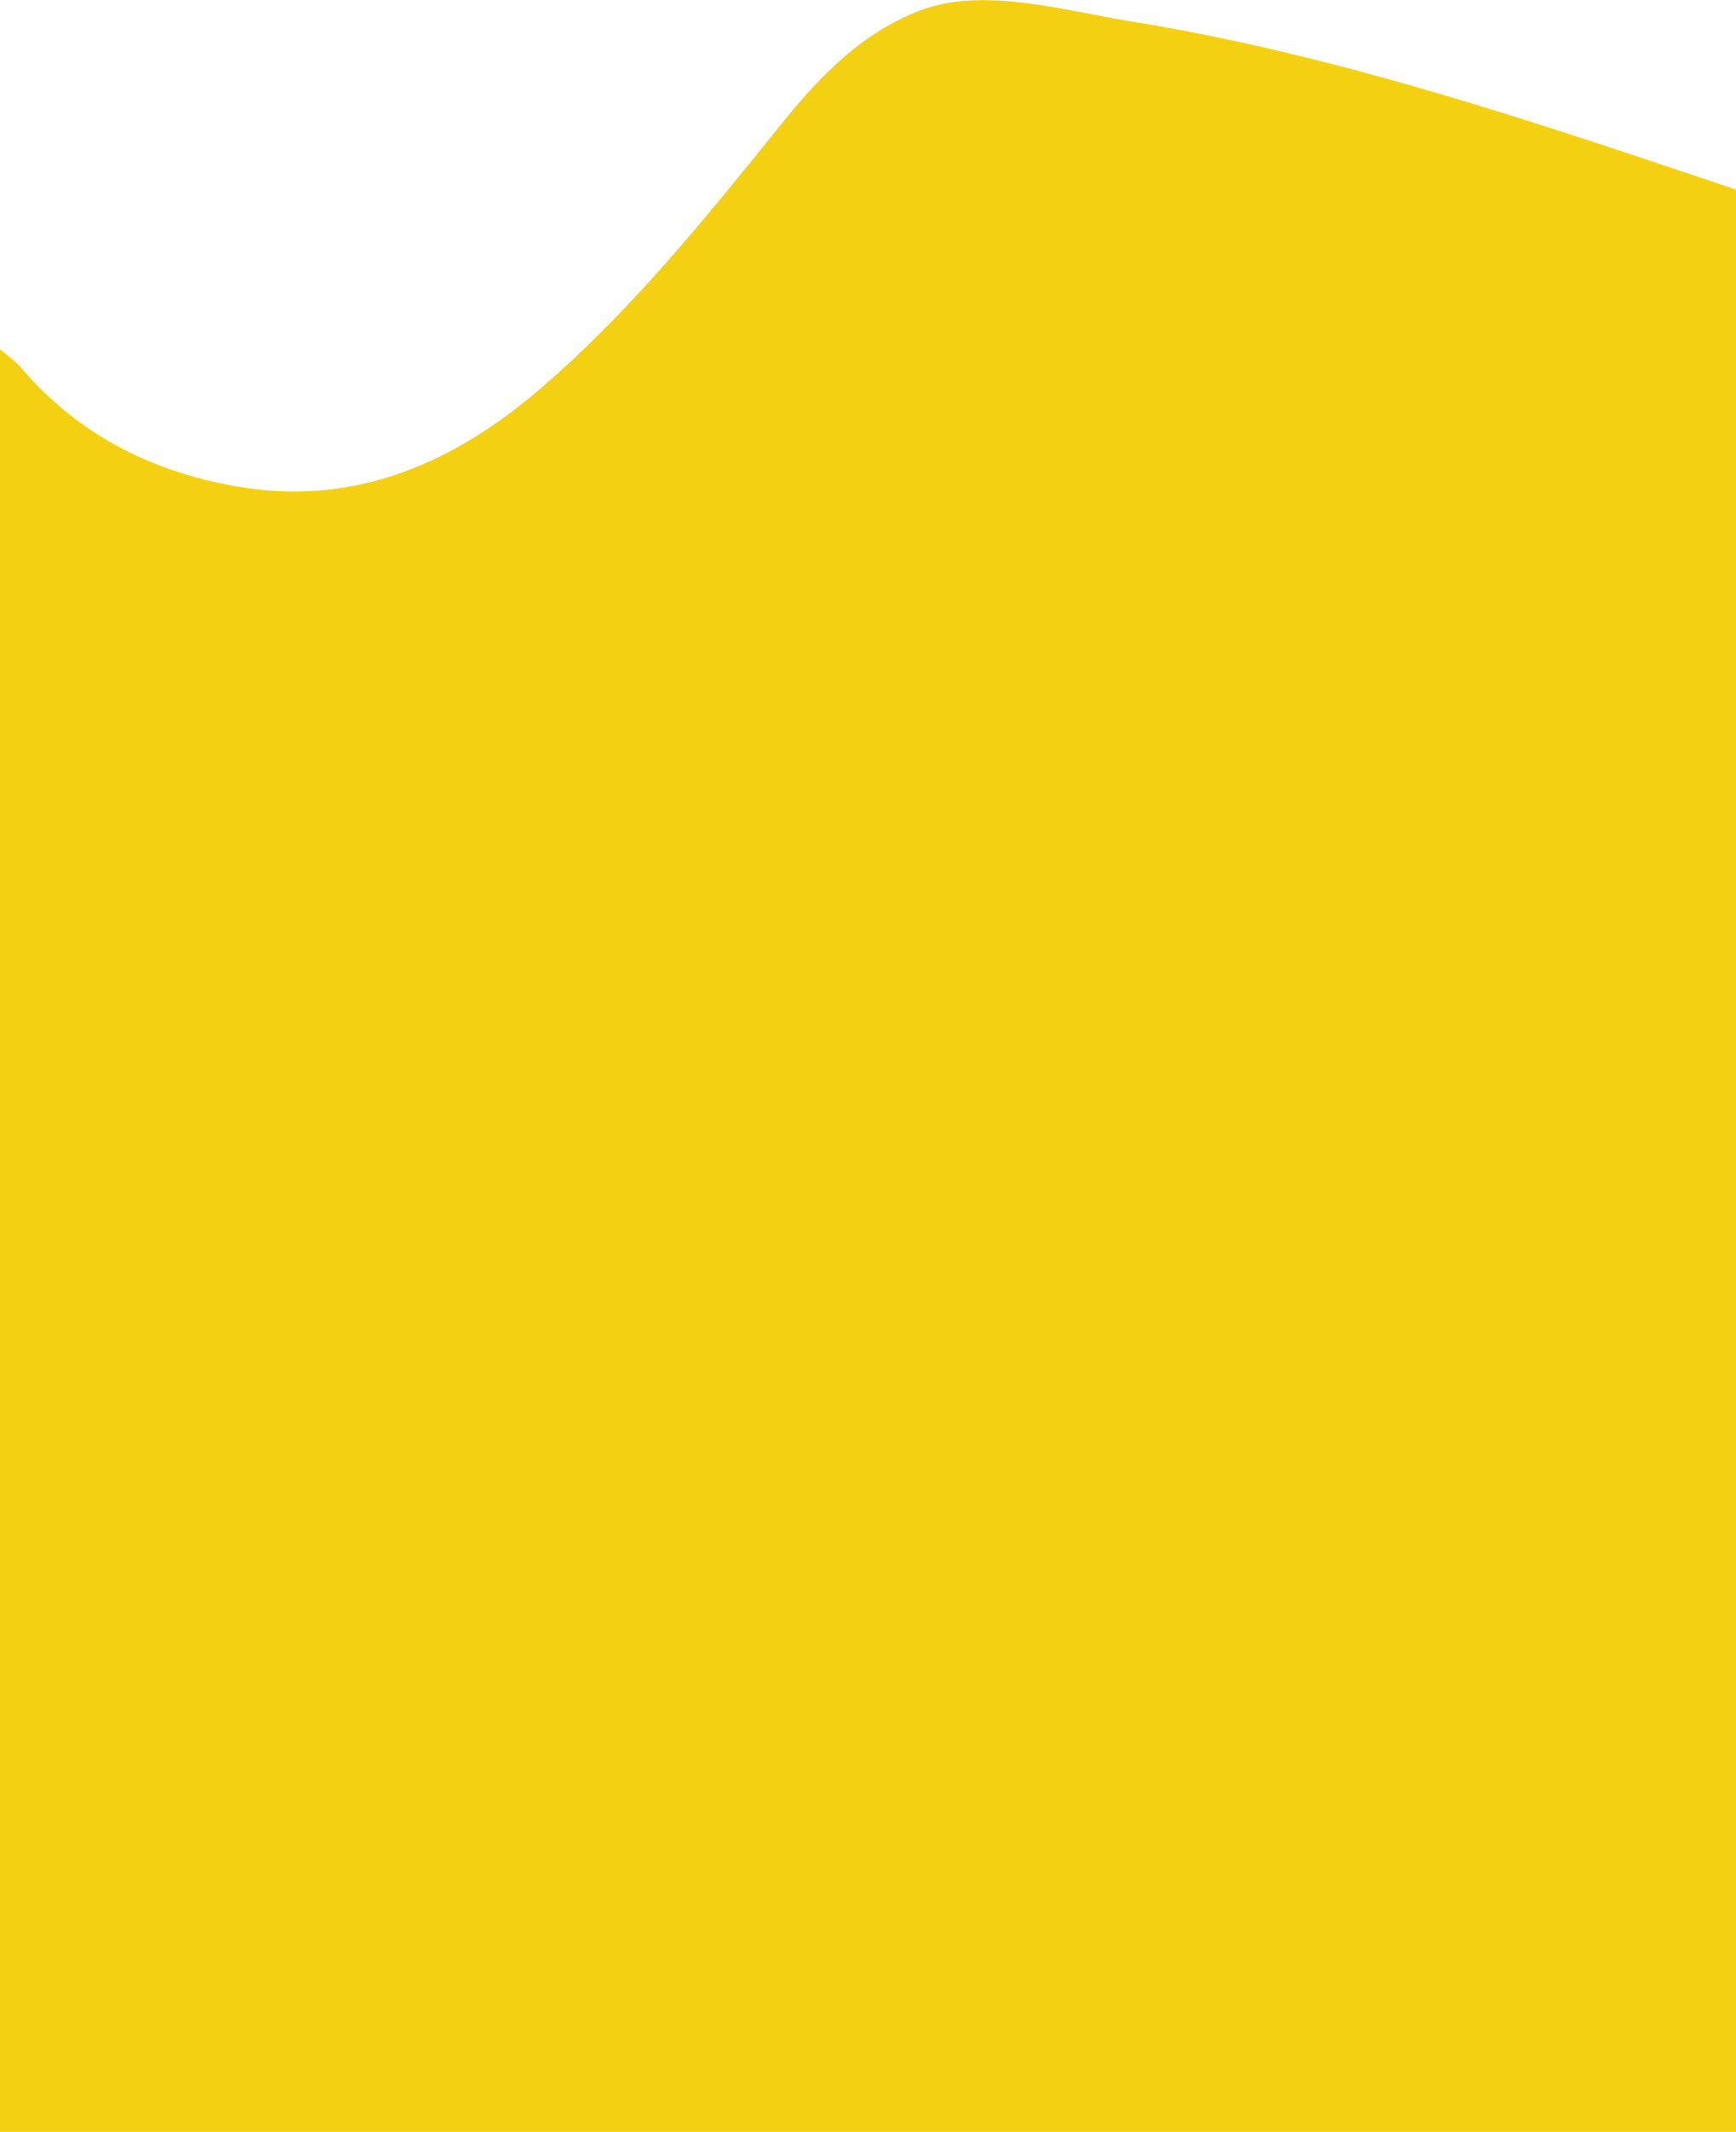
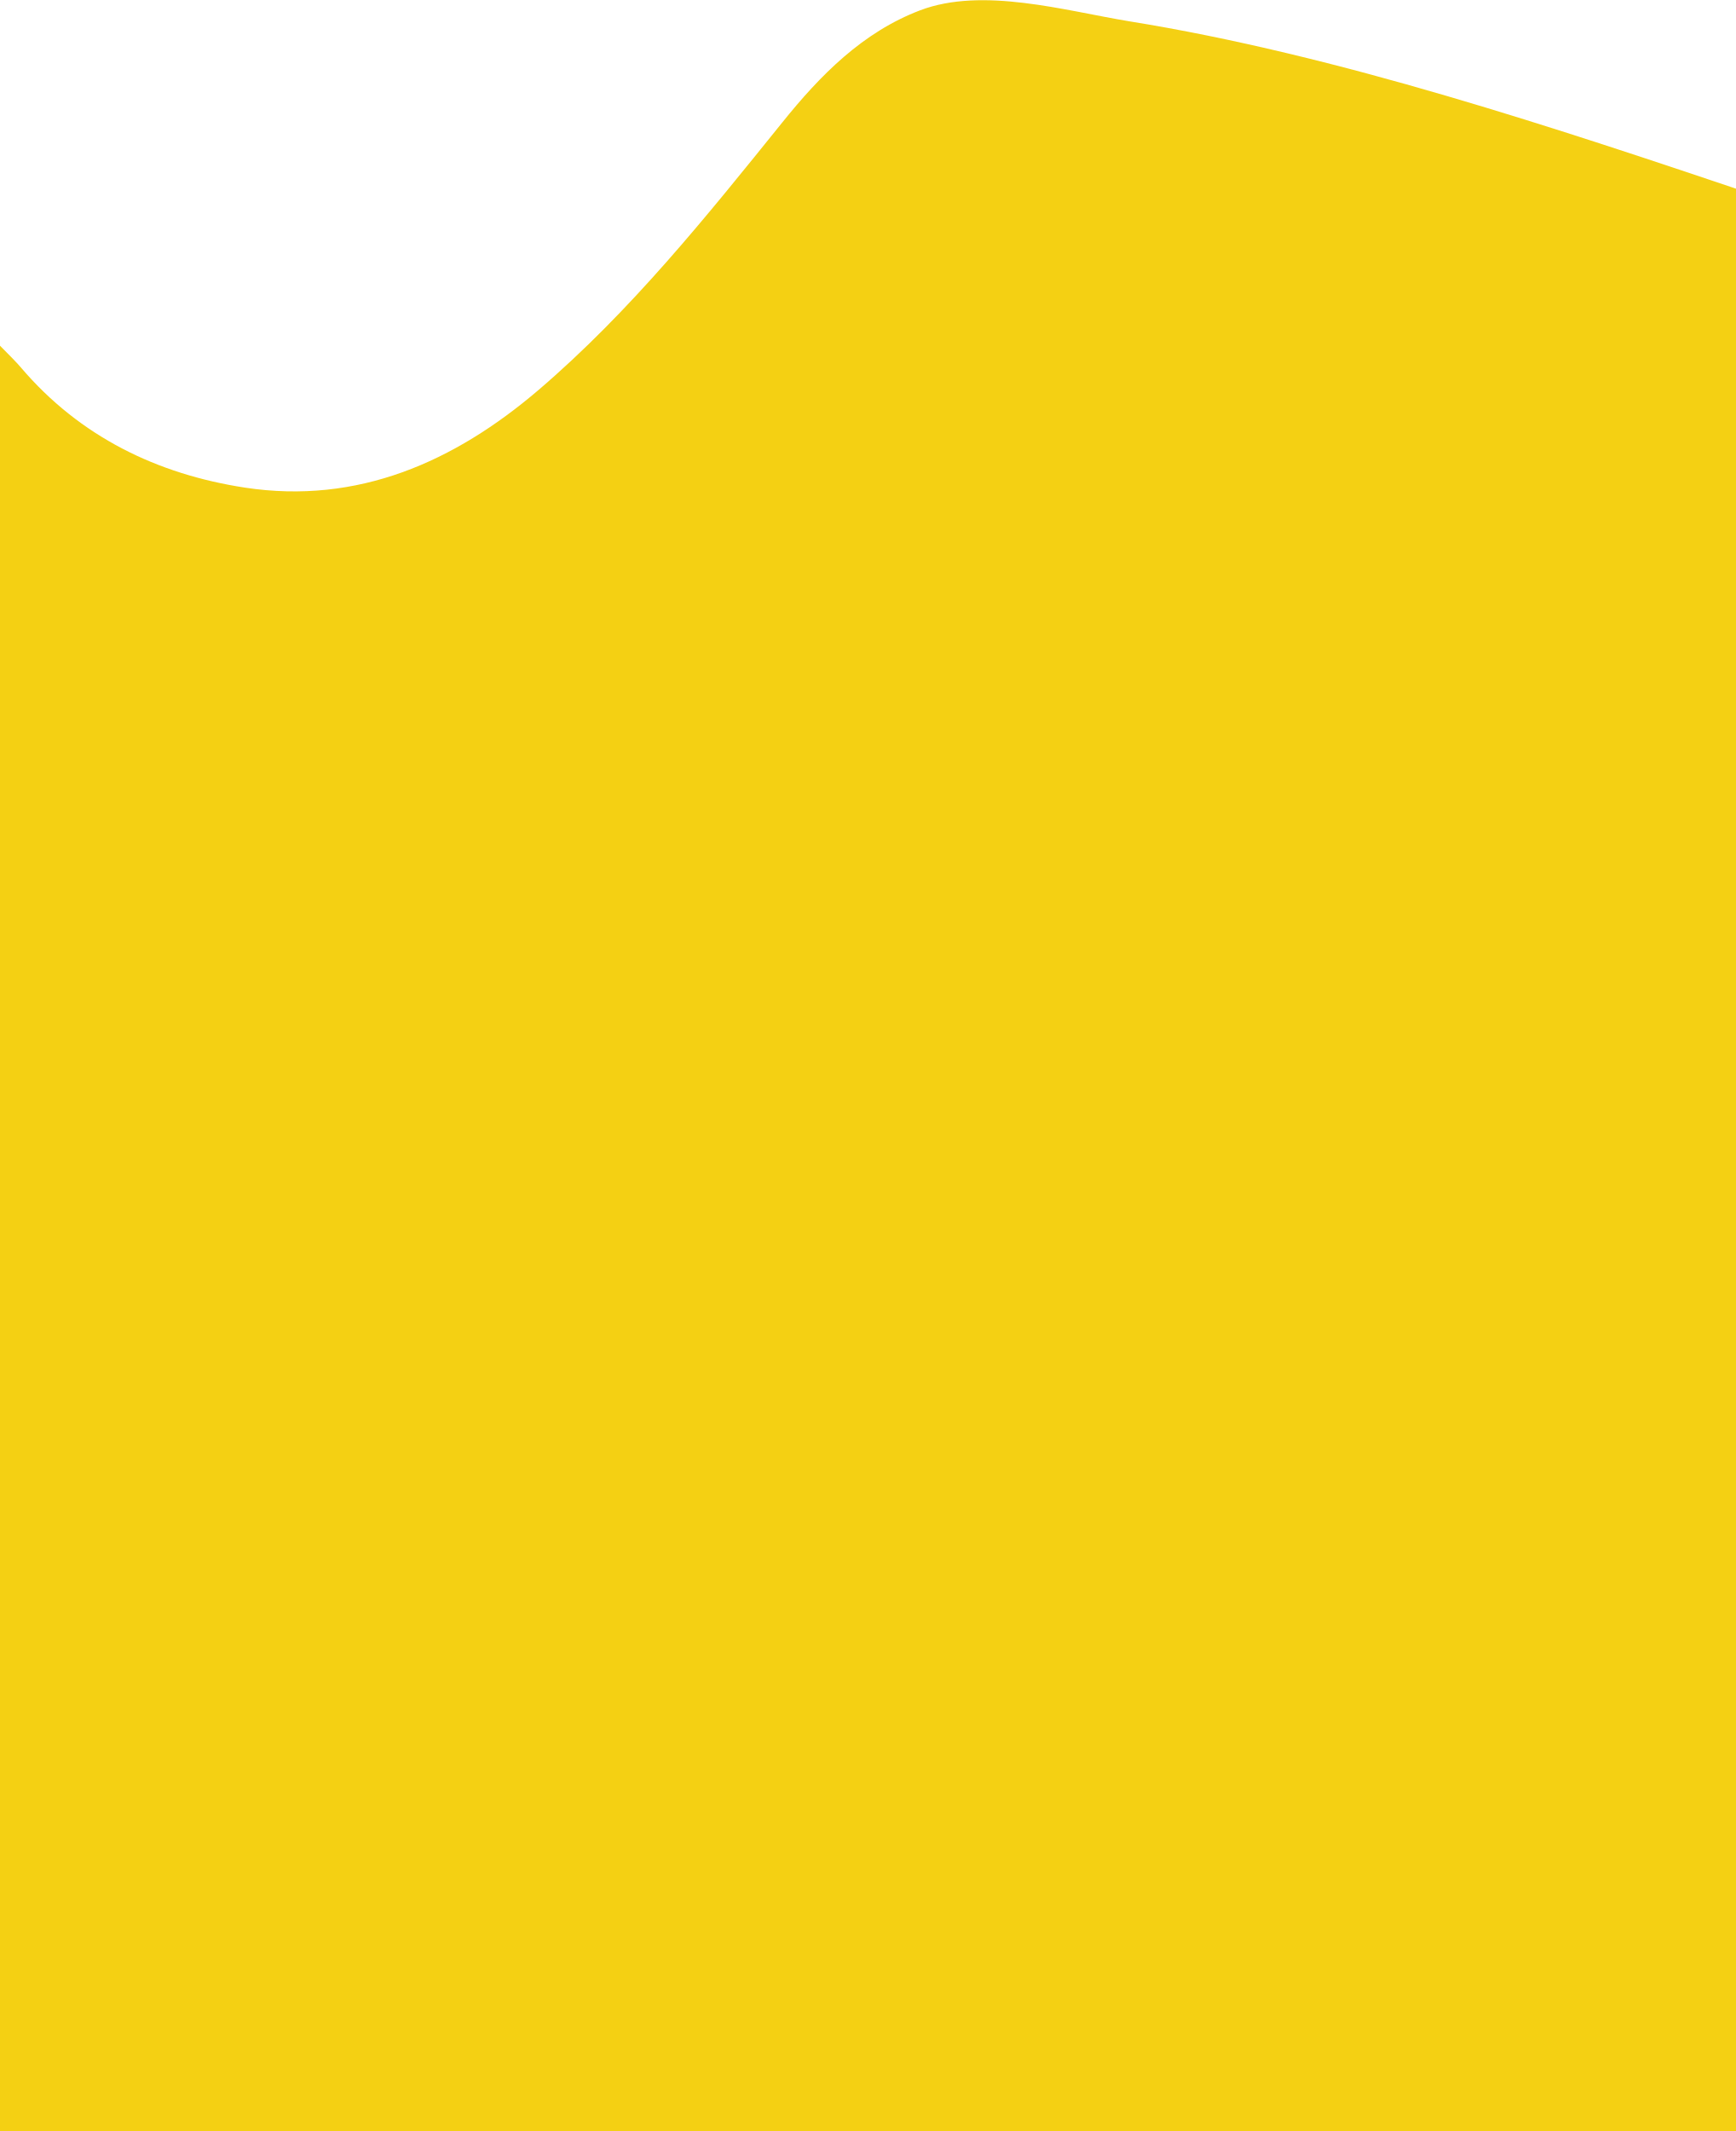
- <svg xmlns="http://www.w3.org/2000/svg" viewBox="0 0 505.76 621.03">
-   <defs>
-     <style>.cls-1{fill:#f4d013;}</style>
-   </defs>
-   <g id="Layer_2" data-name="Layer 2">
-     <g id="Layer_1-2" data-name="Layer 1">
-       <path class="cls-1" d="M505.76,55.24V621H0V101.77c2.05,1.75,4.37,3.28,6.09,5.31,17.18,20.23,39.77,31.1,65.27,35,32.88,5,61-7.5,85.47-28.36,26.95-23,49-50.57,71.14-78C239.12,21.87,251.36,9.37,268.23,3c18.18-6.93,42.09.13,60.92,3.18C390,16,447.56,35.67,505.76,55.24Z" />
+ <svg xmlns="http://www.w3.org/2000/svg" version="1.1" id="Layer_1" x="0px" y="0px" viewBox="0 0 505.8 621" style="enable-background:new 0 0 505.8 621;" xml:space="preserve">
+   <style type="text/css">
+ 	.st0{fill:#F4D013;}
+ </style>
+   <g id="Layer_2_1_">
+     <g id="Layer_1-2">
+       <path class="st0" d="M512,57v719H-8V93c2.1,1.8,12.4,12,14.1,14.1c17.2,20.2,39.8,31.1,65.3,35c32.9,5,61-7.5,85.5-28.4    c26.9-23,49-50.6,71.1-78C239.1,21.9,251.4,9.4,268.2,3c18.2-6.9,42.1,0.1,60.9,3.2C390,16,453.8,37.4,512,57z" />
    </g>
  </g>
</svg>
